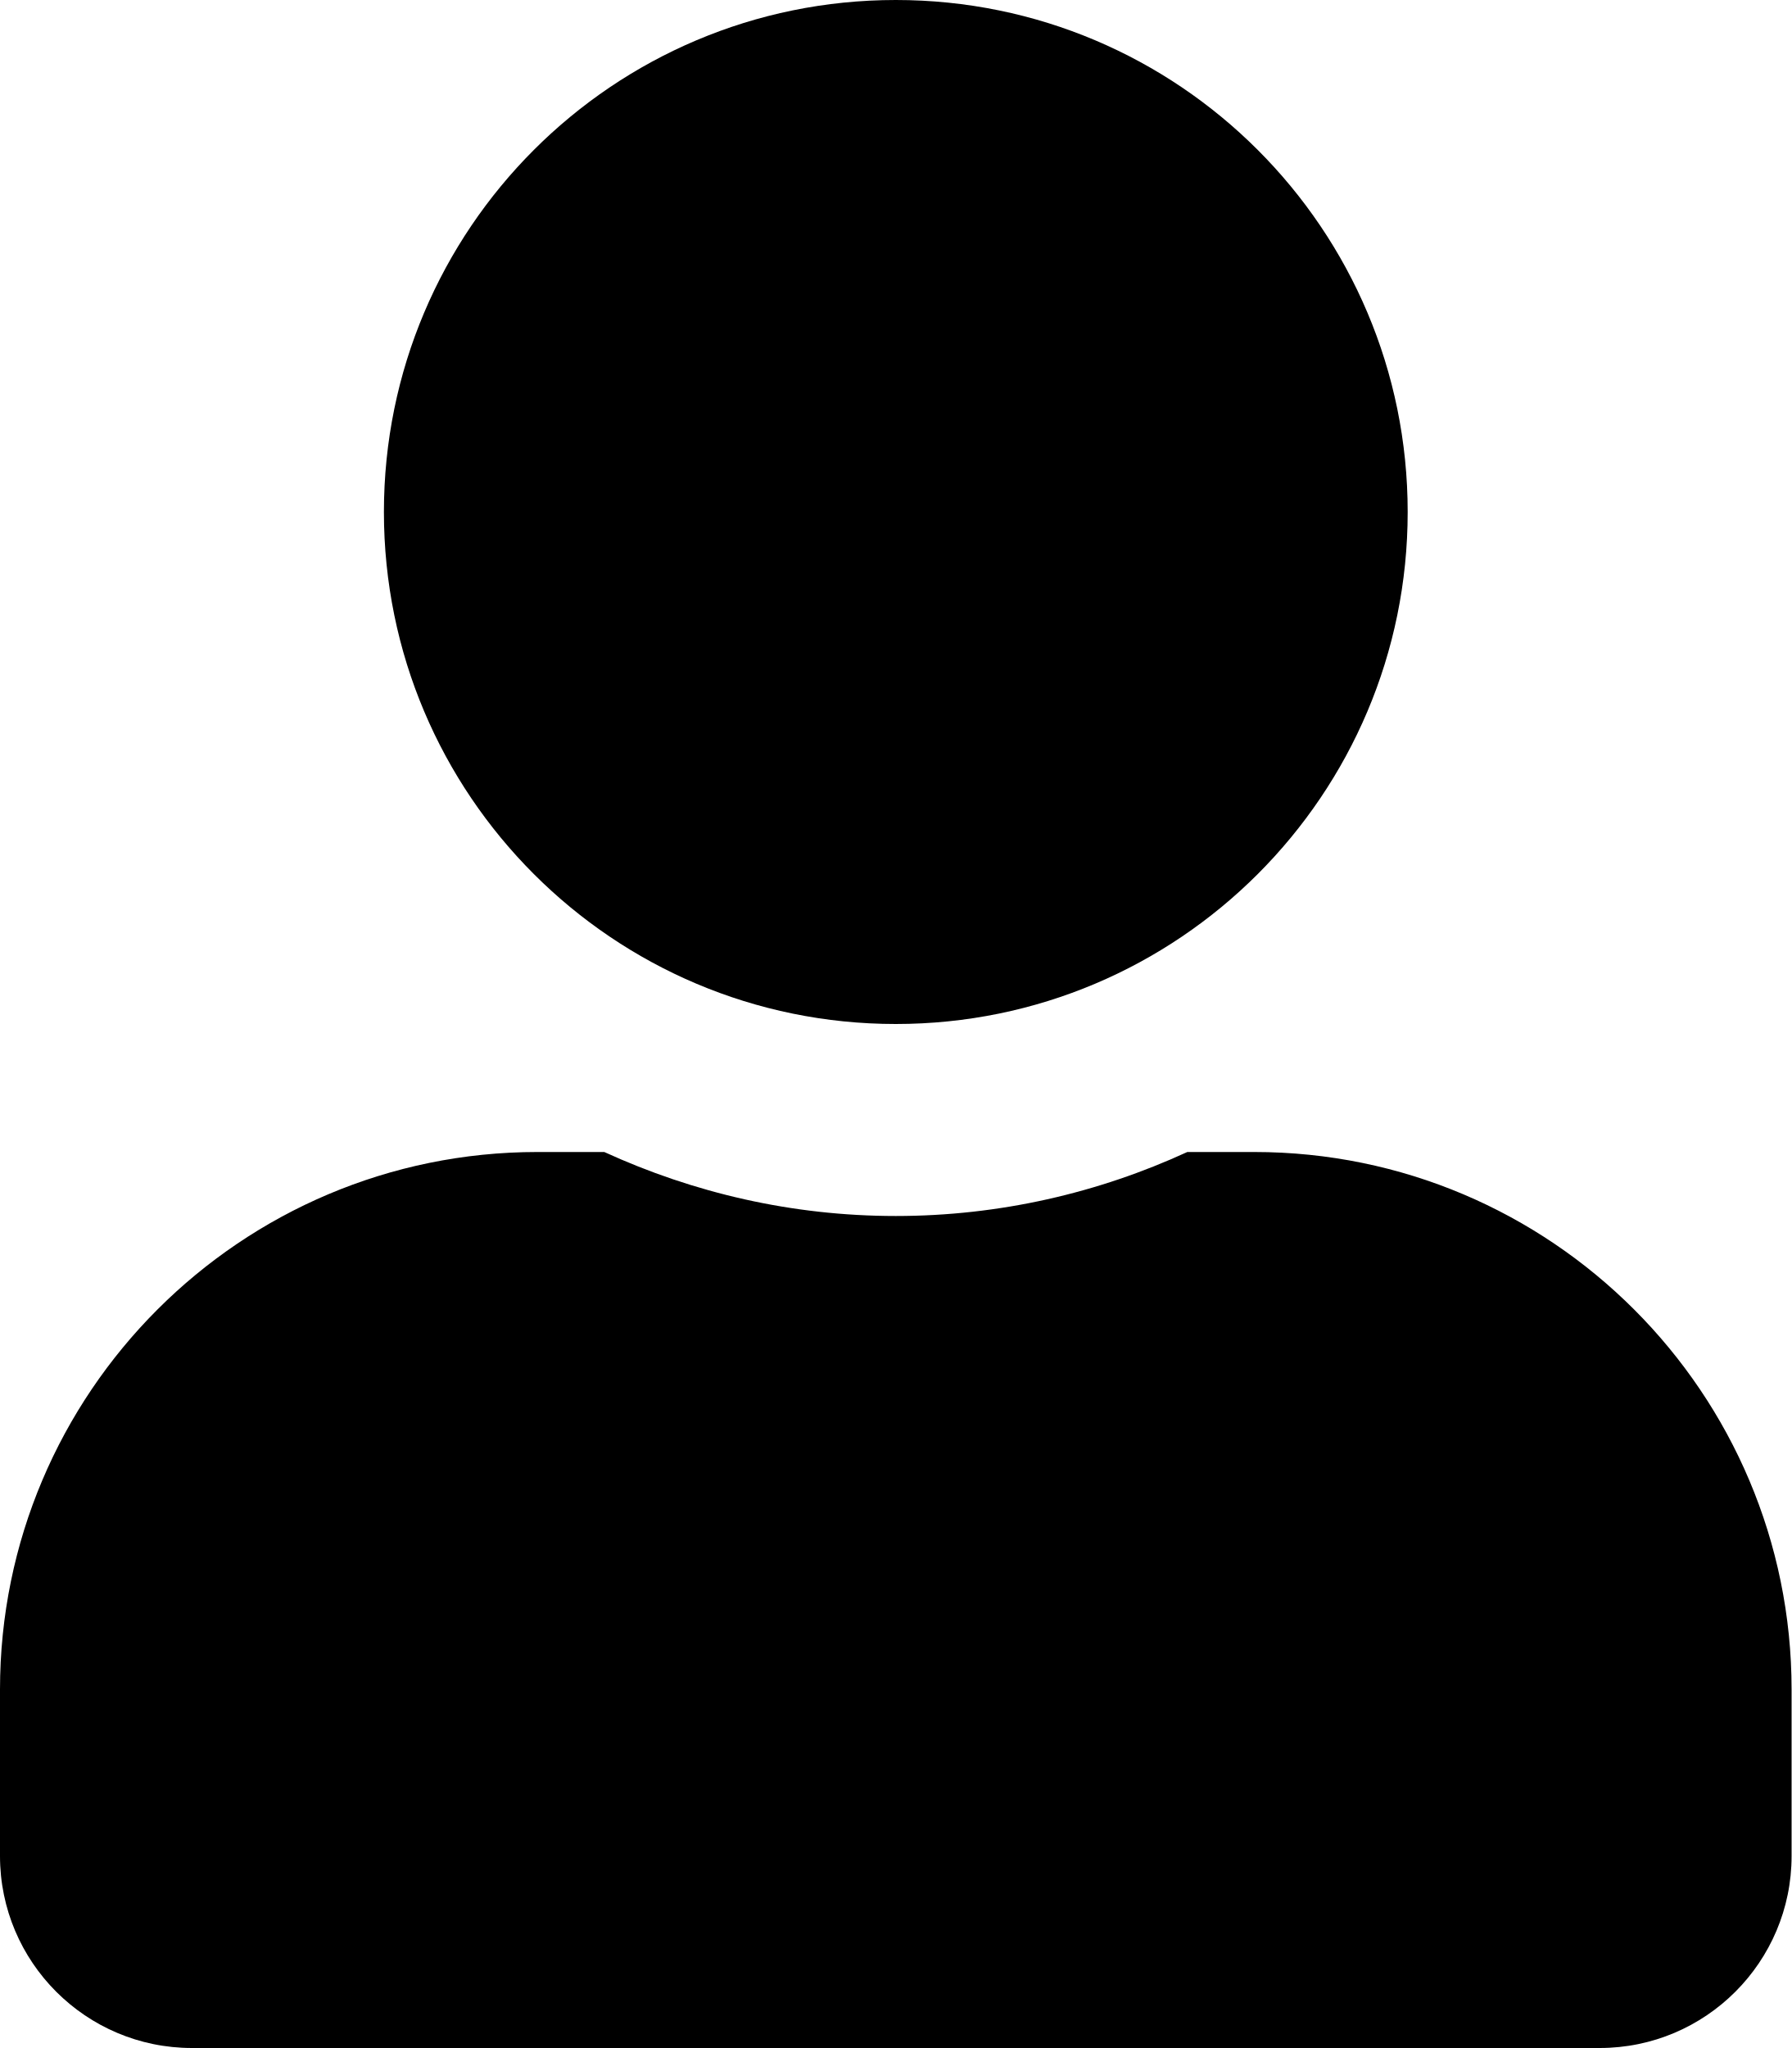
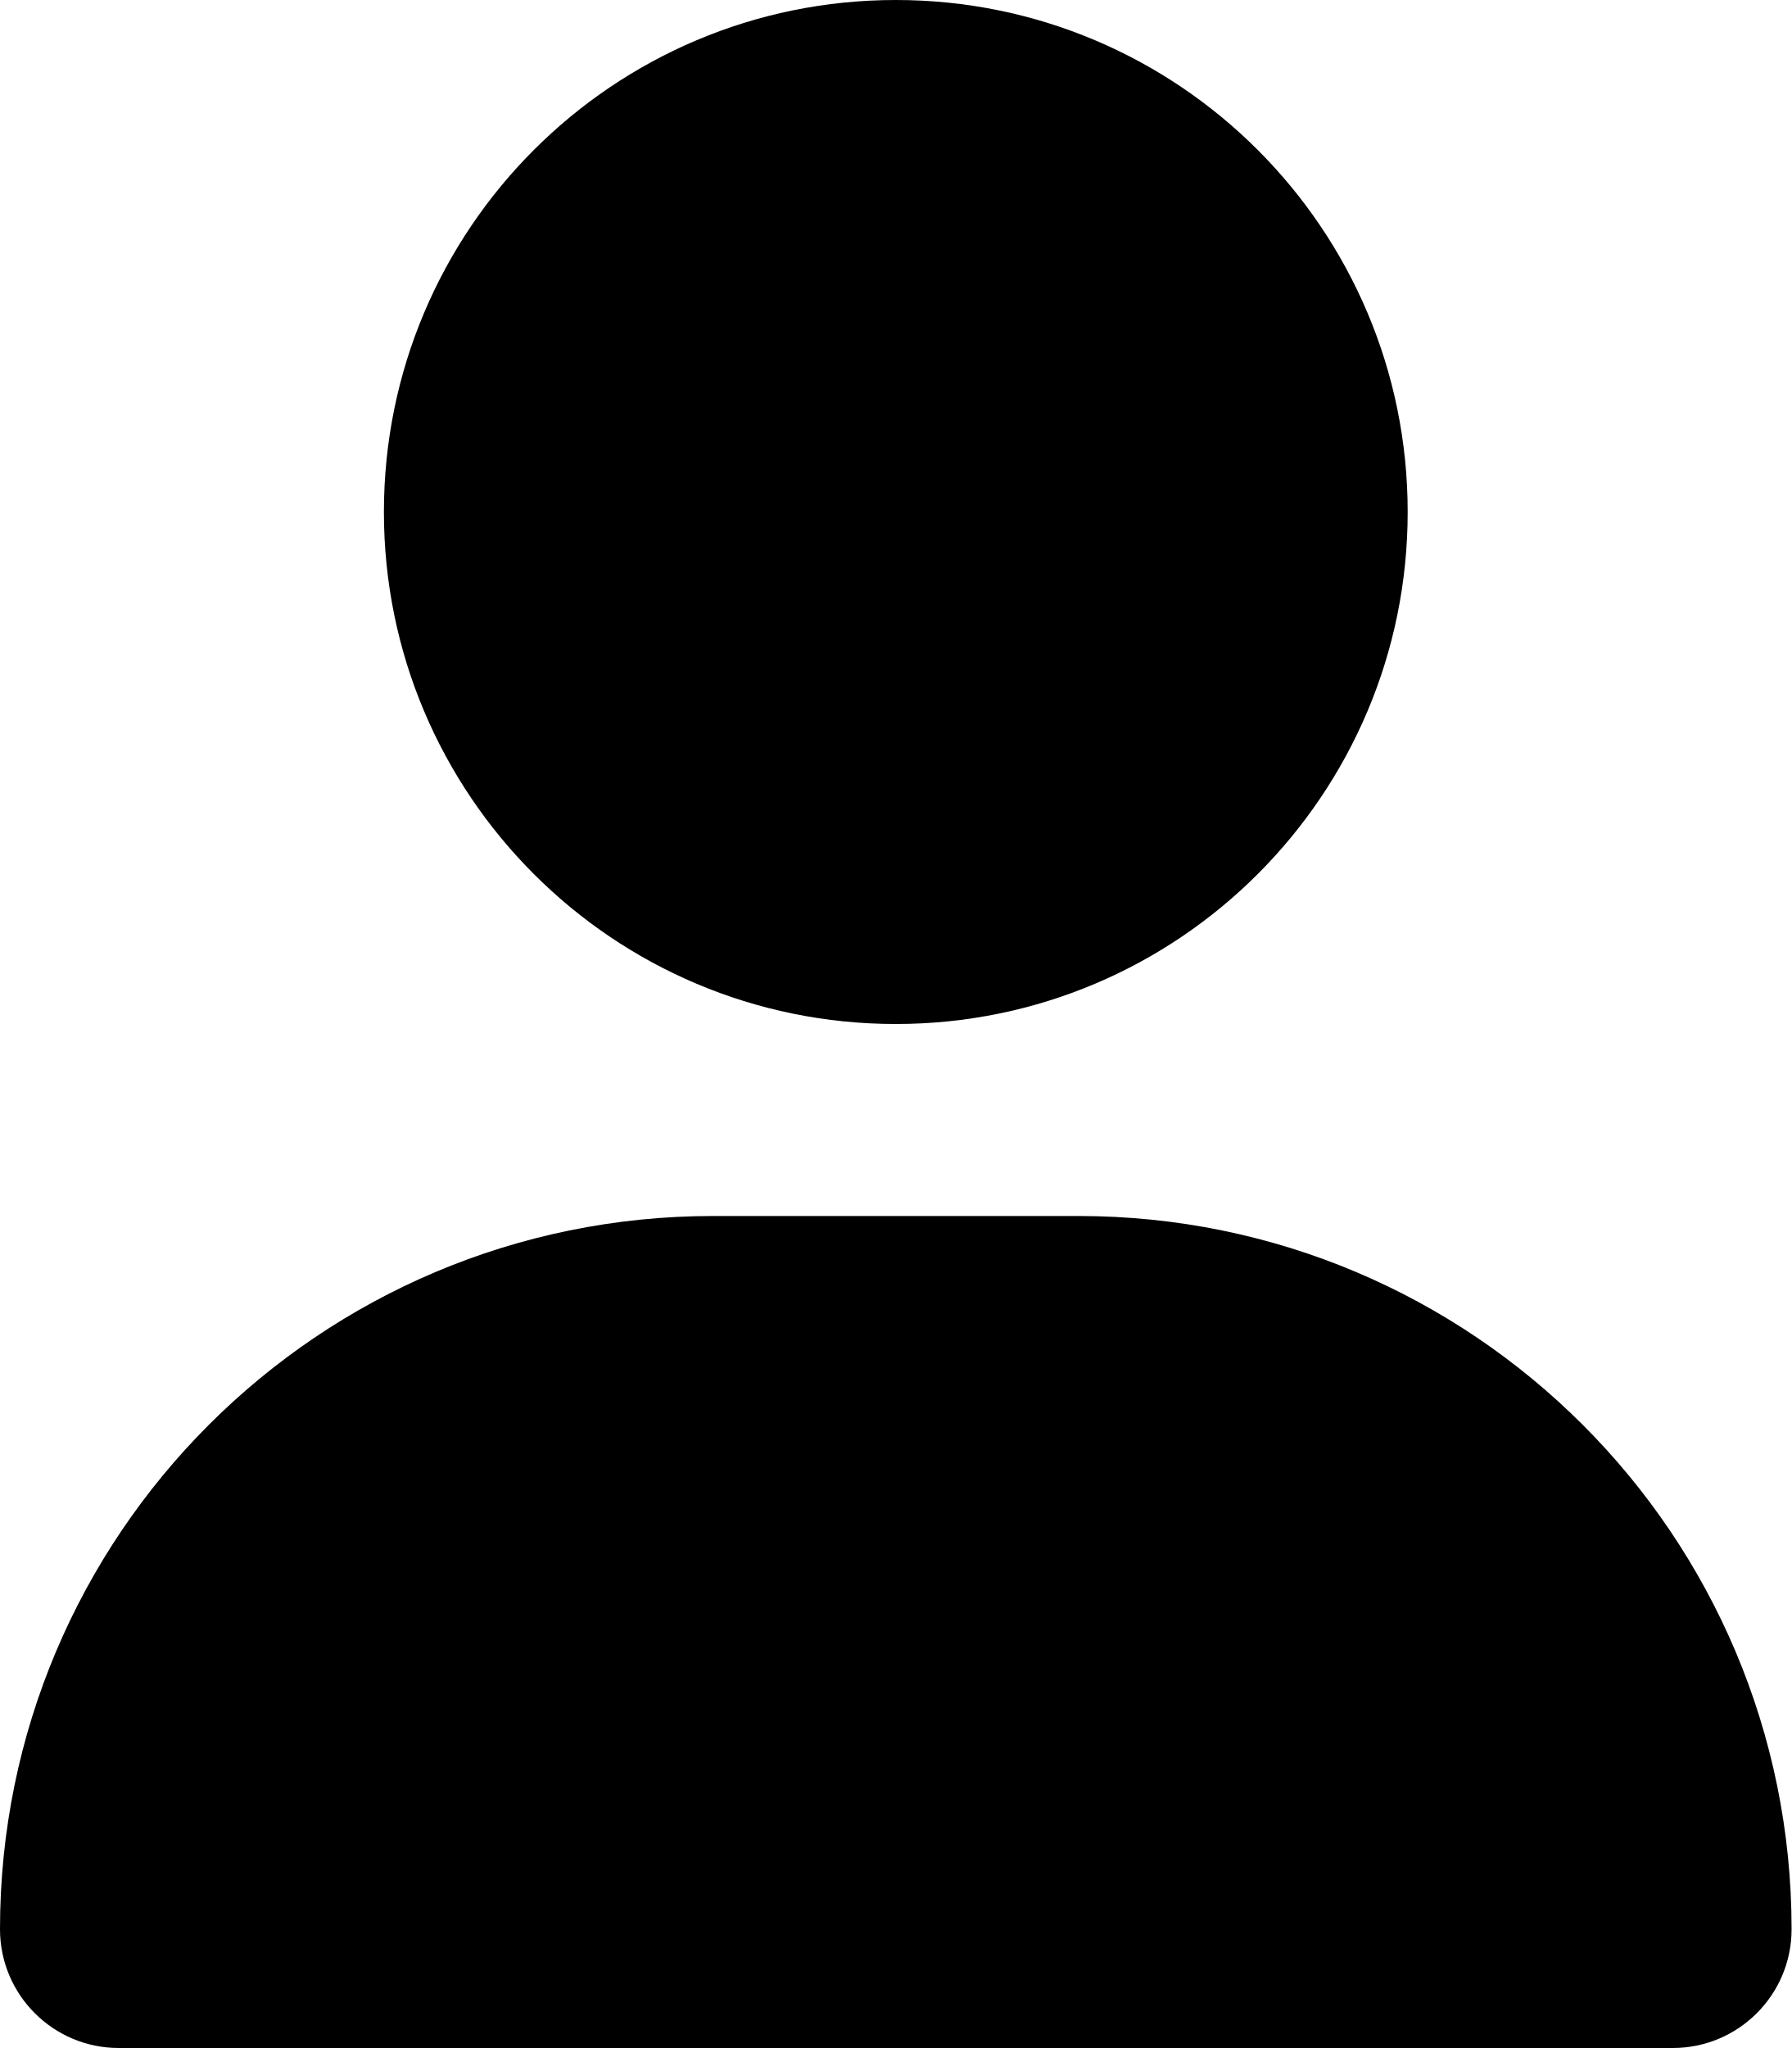
- <svg xmlns="http://www.w3.org/2000/svg" aria-hidden="true" focusable="false" data-prefix="fas" data-icon="user" class="svg-inline--fa fa-user fa-w-14" role="img" viewBox="0 0 448 512">
-   <path fill="currentColor" d="M224 256c70.7 0 128-57.3 128-128S294.7 0 224 0 96 57.3 96 128s57.3 128 128 128zm89.6 32h-16.7c-22.2 10.2-46.9 16-72.9 16s-50.6-5.8-72.9-16h-16.7C60.2 288 0 348.2 0 422.4V464c0 26.5 21.5 48 48 48h352c26.5 0 48-21.5 48-48v-41.6c0-74.2-60.2-134.4-134.4-134.4z" />
+ <svg xmlns="http://www.w3.org/2000/svg" viewBox="0 0 448 512">
+   <path d="M224 256A128 128 0 1 0 224 0a128 128 0 1 0 0 256zm-45.7 48C79.8 304 0 383.8 0 482.3C0 498.7 13.3 512 29.7 512H418.3c16.4 0 29.7-13.3 29.7-29.7C448 383.8 368.2 304 269.7 304H178.3z" />
</svg>
